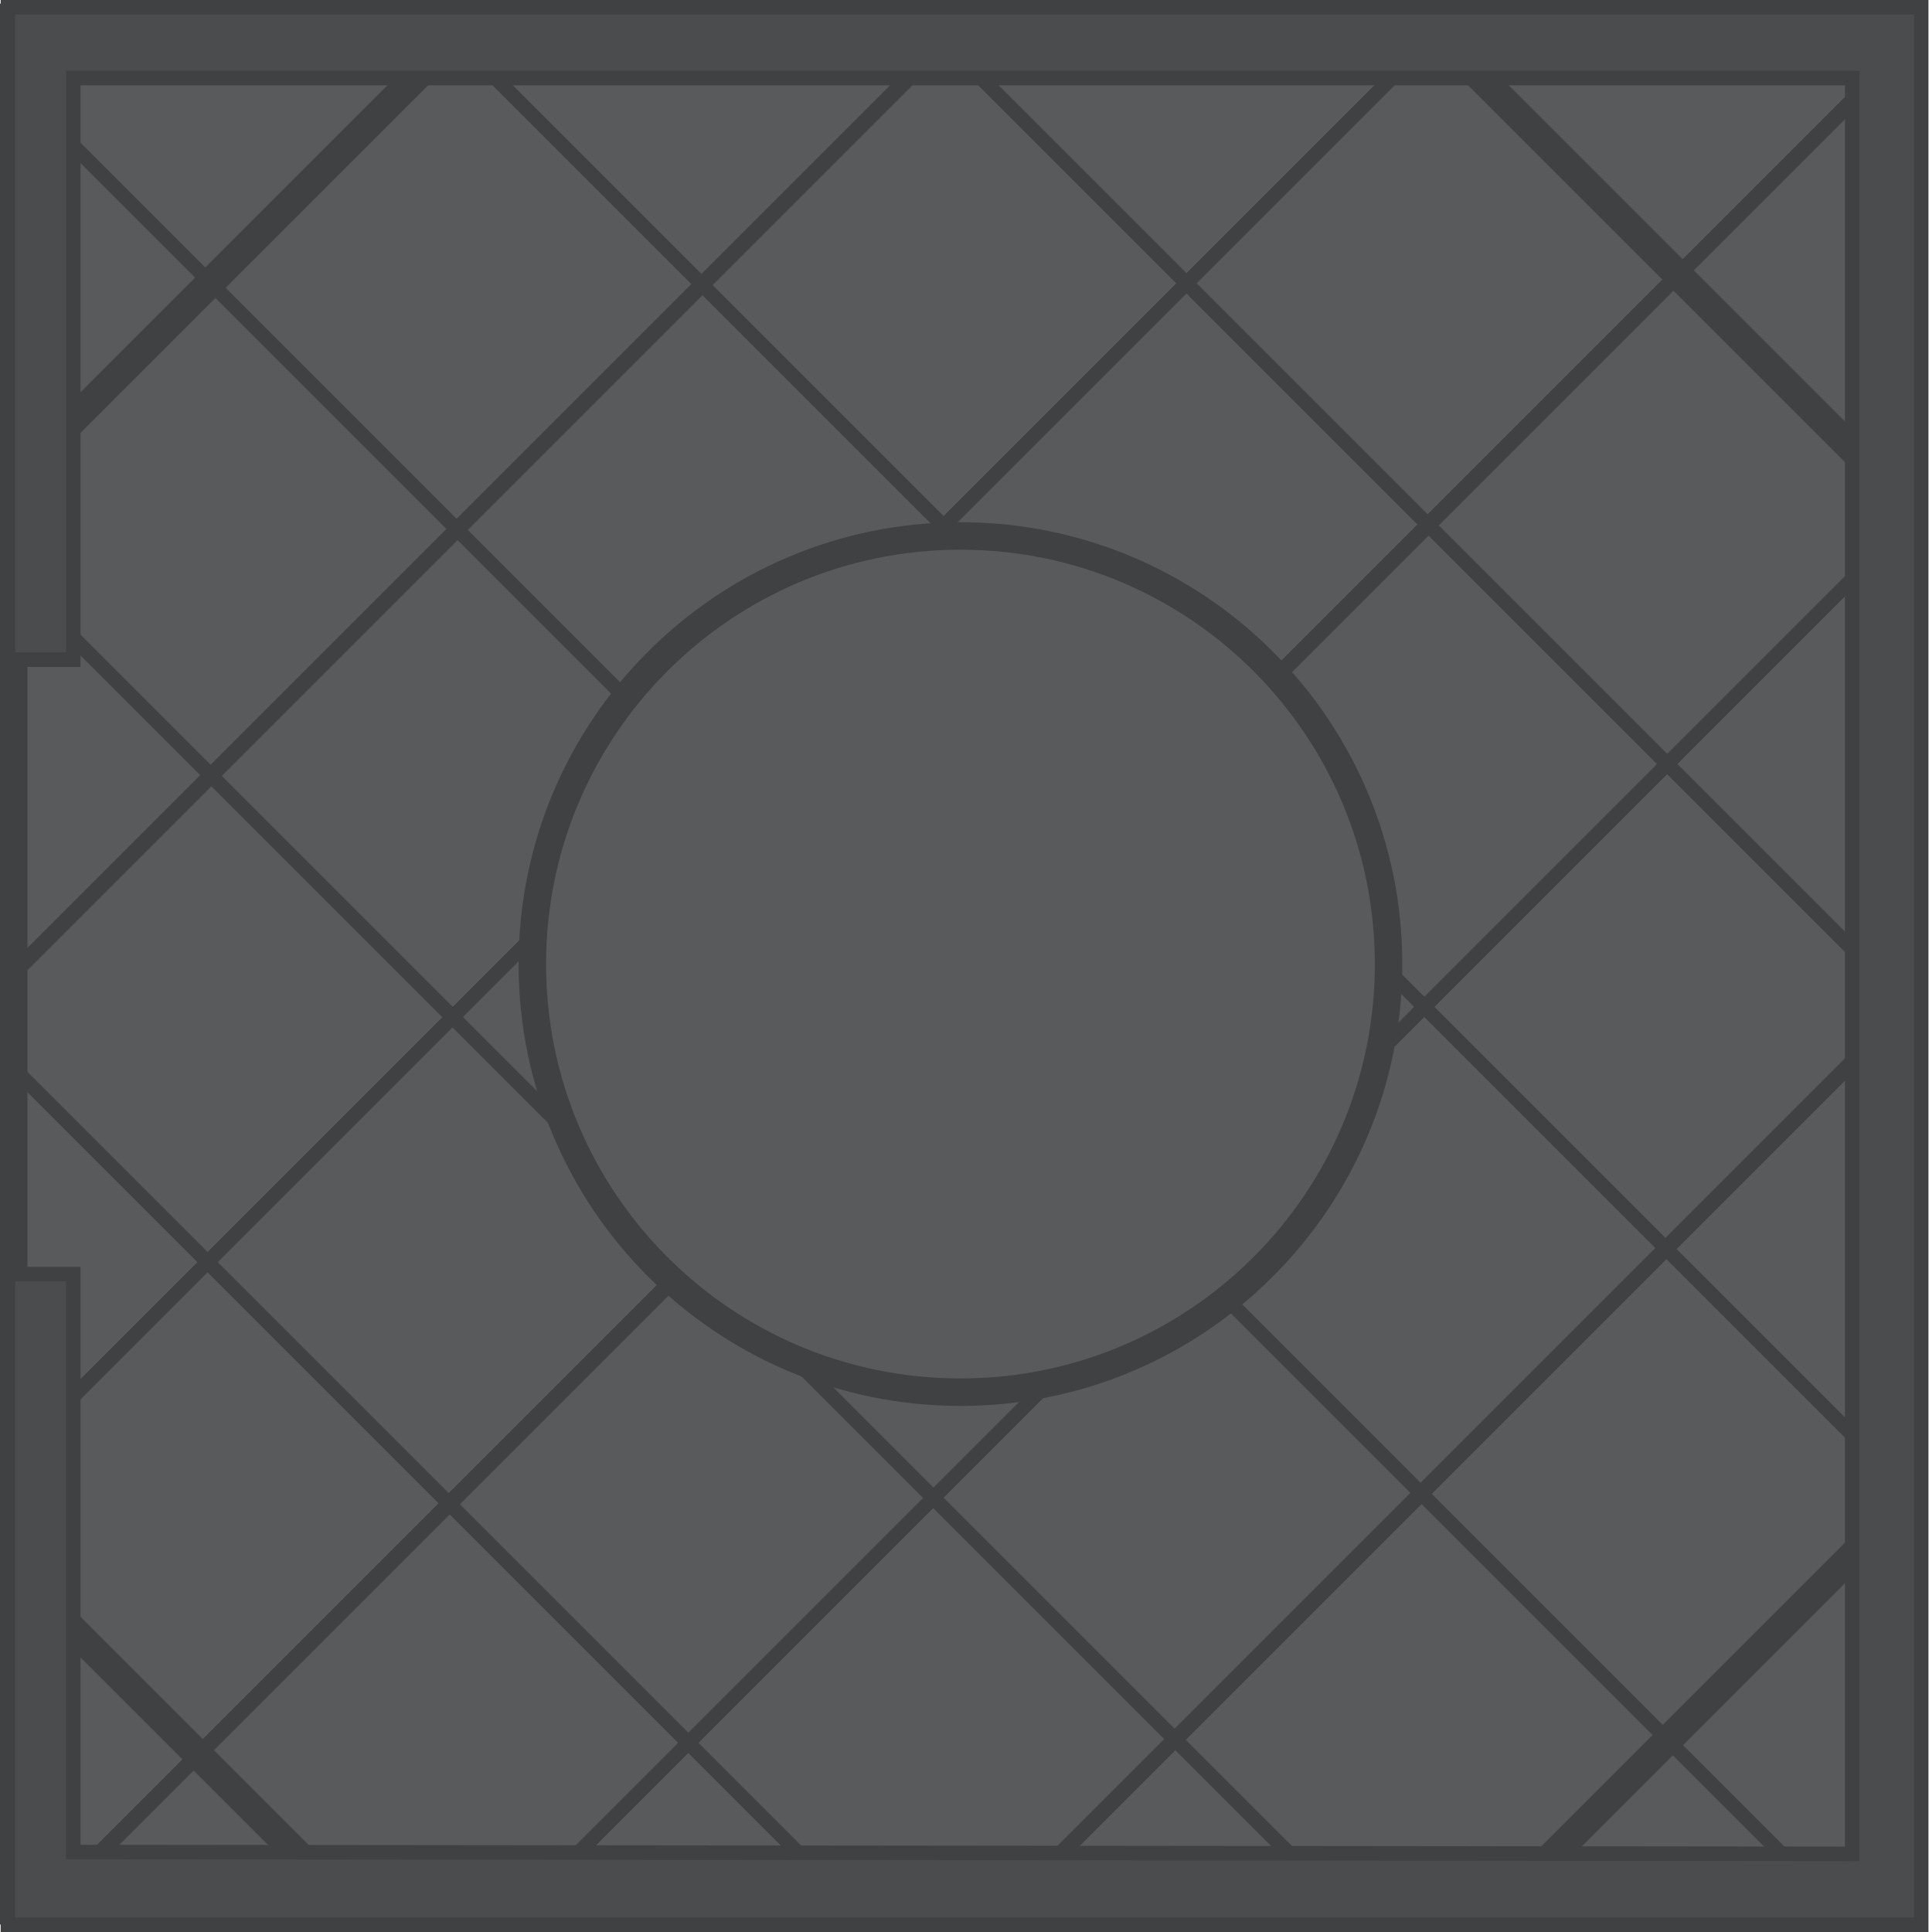
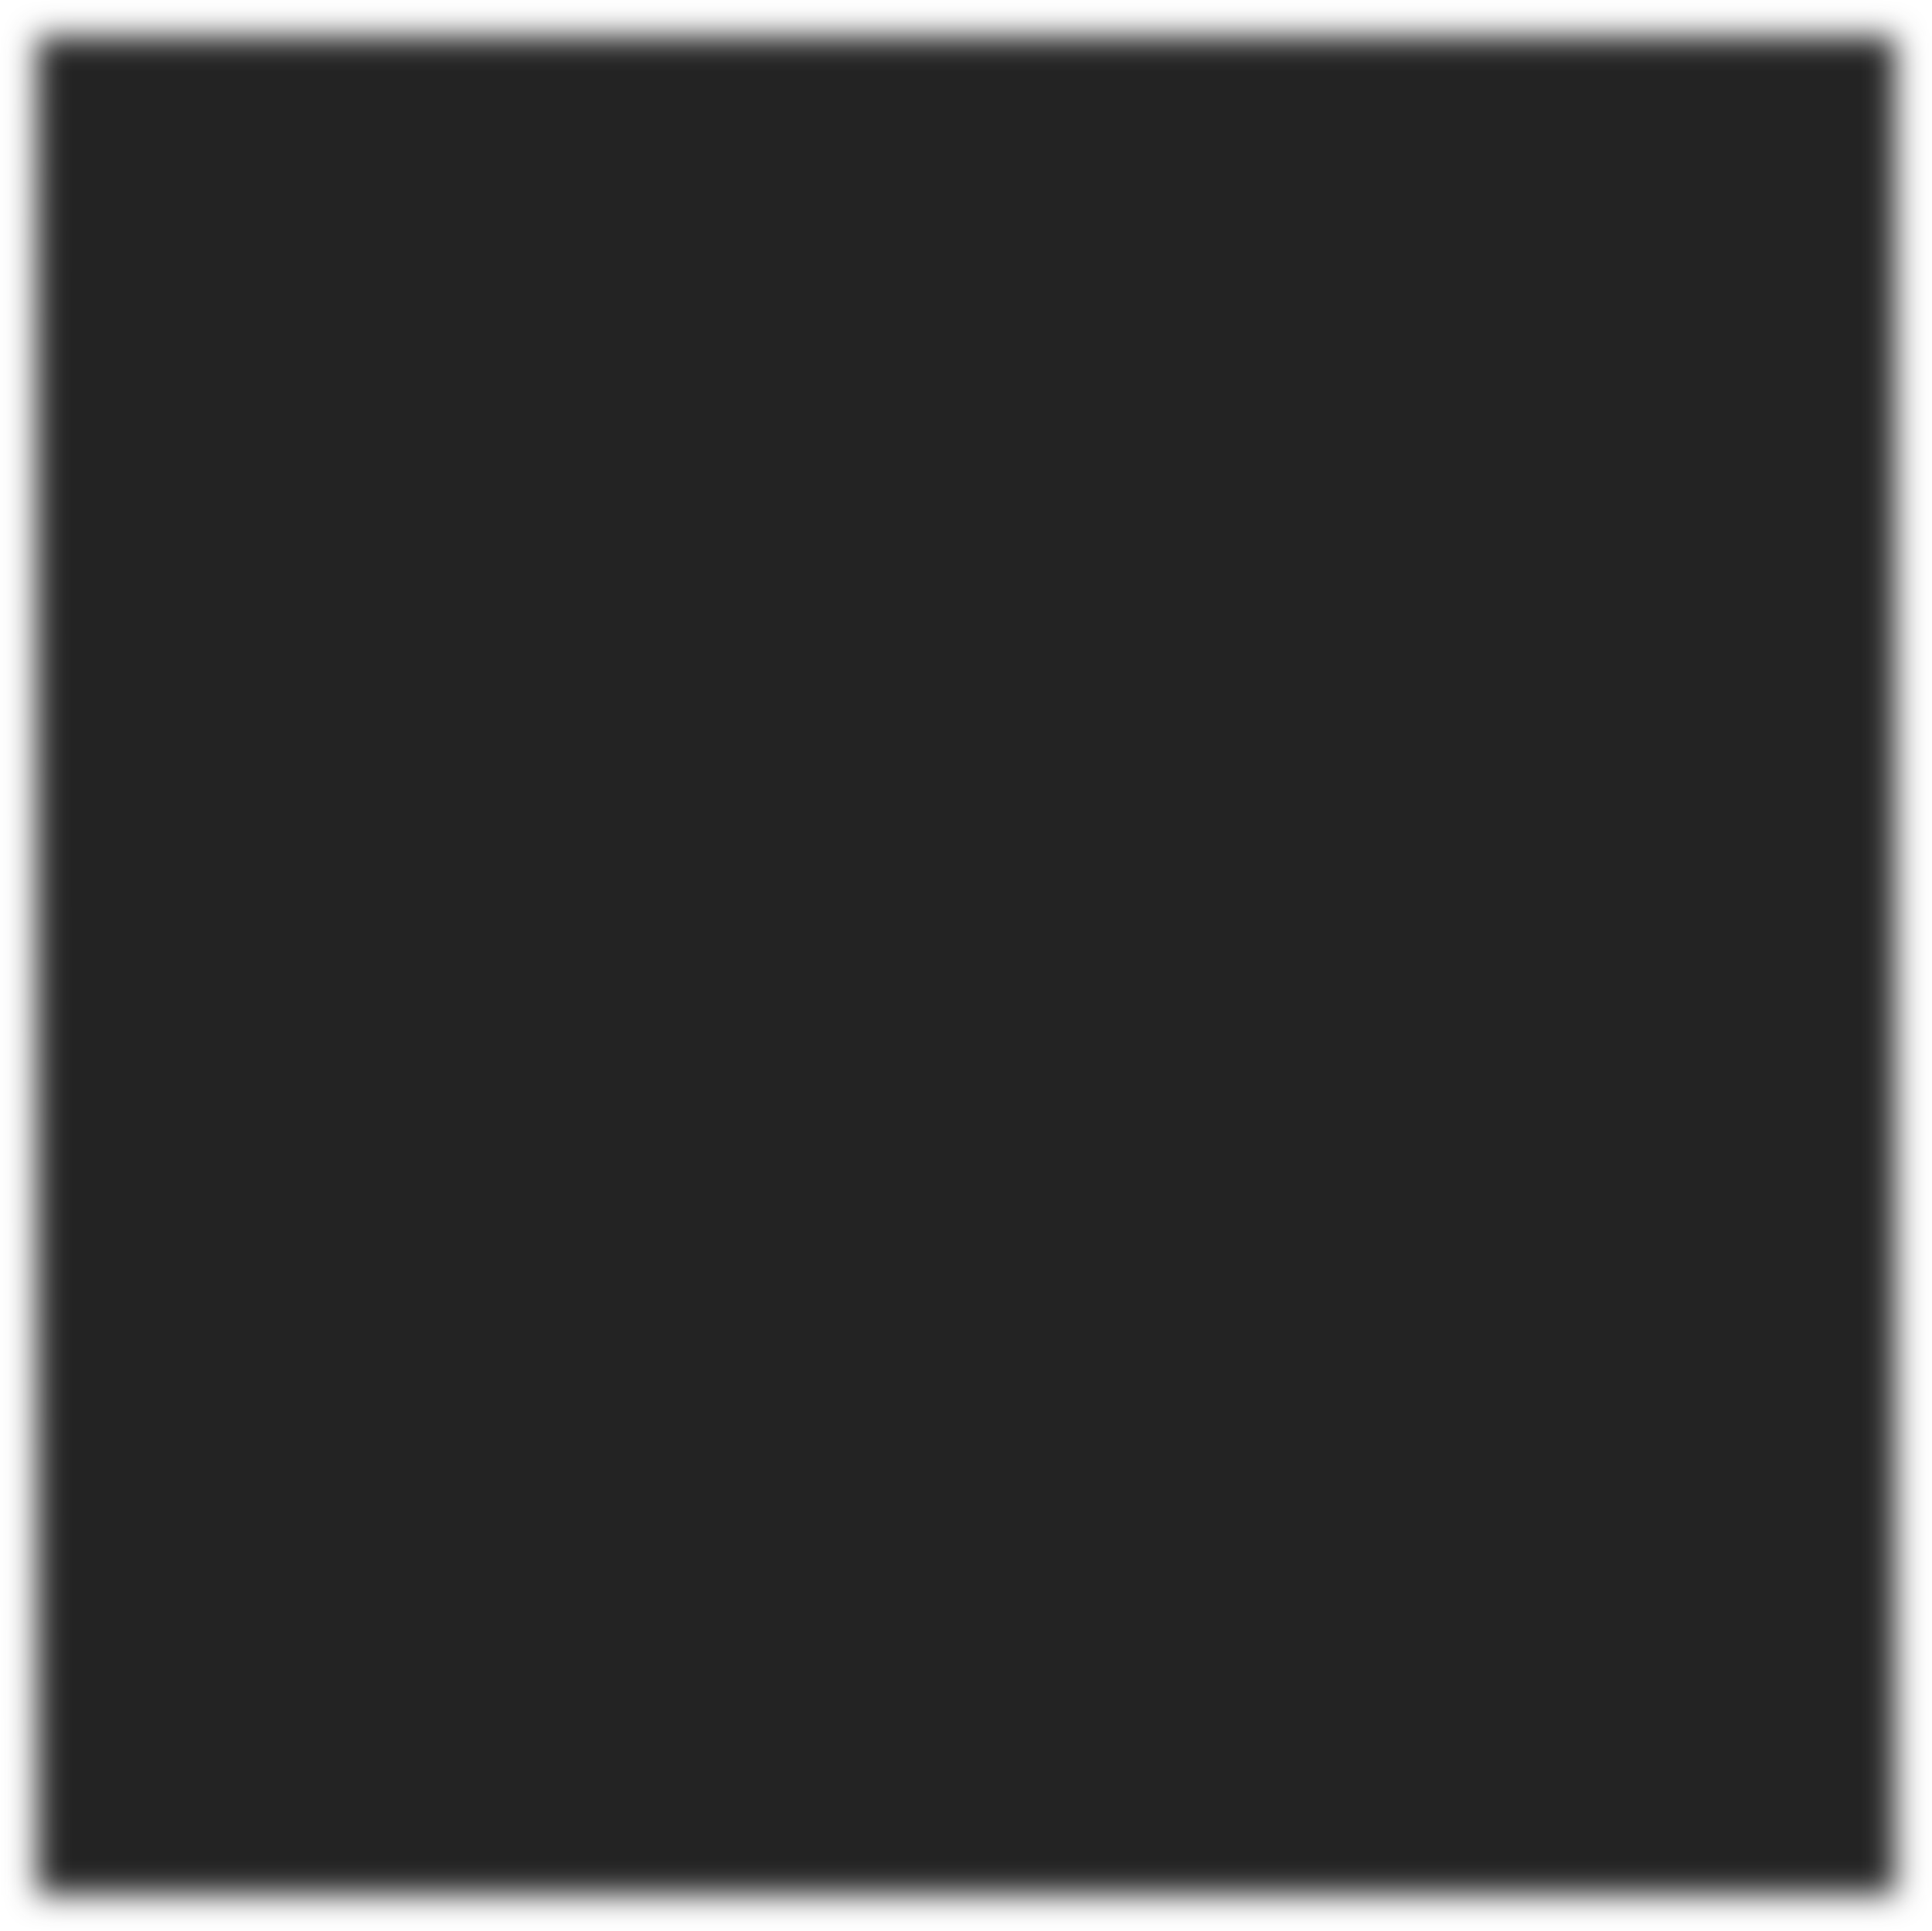
- <svg xmlns="http://www.w3.org/2000/svg" xmlns:xlink="http://www.w3.org/1999/xlink" viewBox="0 0 531.199 532.199" width="531.199" height="532.199" version="1.1" id="svg14" xml:space="preserve">
+ <svg xmlns="http://www.w3.org/2000/svg" xmlns:xlink="http://www.w3.org/1999/xlink" viewBox="0 0 285.122 285" width="285.122" height="285" version="1.1" id="svg14" xml:space="preserve">
  <defs id="defs14">
-     <pattern xlink:href="#pattern7" preserveAspectRatio="xMidYMid" id="pattern8" patternTransform="rotate(45,353.7405,490.6383)" x="0" y="0" />
    <linearGradient id="a">
      <stop style="stop-color:#226a3f;stop-opacity:1" offset="0" id="stop1" />
      <stop style="stop-color:#2e8b4f;stop-opacity:1" offset="1" id="stop2" />
    </linearGradient>
    <linearGradient xlink:href="#a" id="b" gradientUnits="userSpaceOnUse" x1="39.004" y1="81.286" x2="122.153" y2="82.326" />
    <pattern patternUnits="userSpaceOnUse" width="143.622" height="143.622" patternTransform="translate(-1.278889e-6)" preserveAspectRatio="xMidYMid" id="pattern16">
      <rect style="fill:#585a5c;fill-opacity:1;stroke:#454648;stroke-width:7.559;stroke-dasharray:none;stroke-opacity:1" id="rect2" width="68.031" height="68.031" x="3.78" y="3.78" />
      <rect style="fill:#585a5c;fill-opacity:1;stroke:#454648;stroke-width:7.559;stroke-dasharray:none;stroke-opacity:1" id="rect14" width="68.031" height="68.031" x="71.811" y="3.78" />
      <rect style="fill:#585a5c;fill-opacity:1;stroke:#454648;stroke-width:7.559;stroke-dasharray:none;stroke-opacity:1" id="rect15" width="68.031" height="68.031" x="3.78" y="71.811" />
      <rect style="fill:#585a5c;fill-opacity:1;stroke:#454648;stroke-width:7.559;stroke-dasharray:none;stroke-opacity:1" id="rect16" width="68.031" height="68.031" x="71.811" y="71.811" />
    </pattern>
    <pattern patternUnits="userSpaceOnUse" width="113.386" height="113.386" patternTransform="translate(-3.0427451e-6)" preserveAspectRatio="xMidYMid" id="pattern24">
      <rect style="fill:#585a5c;fill-opacity:1;stroke:#404143;stroke-width:1.89;stroke-dasharray:none;stroke-opacity:1" id="rect19" width="54.803" height="54.803" x="0.945" y="0.945" />
      <rect style="fill:#585a5c;fill-opacity:1;stroke:#404143;stroke-width:1.89;stroke-dasharray:none;stroke-opacity:1" id="rect22" width="54.803" height="54.803" x="57.638" y="0.945" />
      <rect style="fill:#585a5c;fill-opacity:1;stroke:#404143;stroke-width:1.89;stroke-dasharray:none;stroke-opacity:1" id="rect23" width="54.803" height="54.803" x="0.945" y="57.638" />
      <rect style="fill:#585a5c;fill-opacity:1;stroke:#404143;stroke-width:1.89;stroke-dasharray:none;stroke-opacity:1" id="rect24" width="54.803" height="54.803" x="57.638" y="57.638" />
    </pattern>
    <radialGradient xlink:href="#a-9" id="b-0" cx="40.189" cy="30.219" fx="40.189" fy="30.219" r="23.652" gradientUnits="userSpaceOnUse" gradientTransform="matrix(0.451446,0,0,0.7742925,16.34447,19.53552)" />
    <linearGradient id="a-9">
      <stop style="stop-color:#5d6066;stop-opacity:1" offset="0" id="stop1-4" />
      <stop style="stop-color:#616670;stop-opacity:1" offset="1" id="stop2-8" />
    </linearGradient>
+     <filter style="color-interpolation-filters:sRGB" id="filter3" x="-0.02" y="-0.02" width="1.041" height="1.041">
+       <feGaussianBlur stdDeviation="4.428" id="feGaussianBlur3" />
+     </filter>
    <radialGradient xlink:href="#a-9" id="b-09" cx="40.189" cy="30.219" fx="40.189" fy="30.219" r="23.652" gradientUnits="userSpaceOnUse" gradientTransform="matrix(0.451446,0,0,0.7742925,16.34447,19.53552)" />
    <pattern patternUnits="userSpaceOnUse" width="567.73" height="576.495" patternTransform="translate(193.155,48.29668)" preserveAspectRatio="xMidYMid" id="pattern7" style="fill:#000000">
      <g id="g6" transform="translate(-218.4705,-48.29668)">
        <path id="rect51" style="fill:#585a5c;stroke:#404143;stroke-width:3.961" d="M 220.451,50.277 H 314.38 V 146.082 H 220.451 Z" />
        <path id="rect52" style="fill:#585a5c;stroke:#404143;stroke-width:3.961" d="m 314.772,50.277 h 93.929 v 95.805 h -93.929 z" />
        <path id="rect53" style="fill:#585a5c;stroke:#404143;stroke-width:3.961" d="M 220.451,145.682 H 314.38 V 241.487 H 220.451 Z" />
        <path id="rect54" style="fill:#585a5c;stroke:#404143;stroke-width:3.961" d="m 314.772,145.682 h 93.929 v 95.805 h -93.929 z" />
        <path id="rect55" style="fill:#585a5c;stroke:#404143;stroke-width:3.961" d="m 408.701,50.277 h 93.929 v 95.805 h -93.929 z" />
        <path id="rect56" style="fill:#585a5c;stroke:#404143;stroke-width:3.961" d="m 503.022,50.277 h 93.929 v 95.805 h -93.929 z" />
        <path id="rect57" style="fill:#585a5c;stroke:#404143;stroke-width:3.961" d="m 408.701,145.682 h 93.929 v 95.805 h -93.929 z" />
        <path id="rect58" style="fill:#585a5c;stroke:#404143;stroke-width:3.961" d="m 503.022,145.682 h 93.929 v 95.805 h -93.929 z" />
        <path id="rect59" style="fill:#585a5c;stroke:#404143;stroke-width:3.961" d="m 220.451,240.287 h 93.929 v 95.805 h -93.929 z" />
        <path id="rect60" style="fill:#585a5c;stroke:#404143;stroke-width:3.961" d="m 314.772,240.287 h 93.929 v 95.805 h -93.929 z" />
        <path id="rect61" style="fill:#585a5c;stroke:#404143;stroke-width:3.961" d="m 220.451,335.692 h 93.929 v 95.805 h -93.929 z" />
        <path id="rect62" style="fill:#585a5c;stroke:#404143;stroke-width:3.961" d="m 314.772,335.692 h 93.929 v 95.805 h -93.929 z" />
        <path id="rect63" style="fill:#585a5c;stroke:#404143;stroke-width:3.961" d="m 408.701,240.287 h 93.929 v 95.805 h -93.929 z" />
        <path id="rect64" style="fill:#585a5c;stroke:#404143;stroke-width:3.961" d="m 503.022,240.287 h 93.929 v 95.805 h -93.929 z" />
        <path id="rect65" style="fill:#585a5c;stroke:#404143;stroke-width:3.961" d="m 408.701,335.692 h 93.929 v 95.805 h -93.929 z" />
        <path id="rect66" style="fill:#585a5c;stroke:#404143;stroke-width:3.961" d="m 503.022,335.692 h 93.929 v 95.805 h -93.929 z" />
        <path id="rect99" style="fill:#585a5c;stroke:#404143;stroke-width:3.961" d="m 595.971,50.277 h 93.929 v 95.805 h -93.929 z" />
        <path id="rect100" style="fill:#585a5c;stroke:#404143;stroke-width:3.961" d="m 690.291,50.277 h 93.929 v 95.805 h -93.929 z" />
        <path id="rect101" style="fill:#585a5c;stroke:#404143;stroke-width:3.961" d="m 595.971,145.682 h 93.929 v 95.805 h -93.929 z" />
        <path id="rect102" style="fill:#585a5c;stroke:#404143;stroke-width:3.961" d="m 690.291,145.682 h 93.929 v 95.805 h -93.929 z" />
        <path id="rect107" style="fill:#585a5c;stroke:#404143;stroke-width:3.961" d="m 595.971,240.287 h 93.929 v 95.805 h -93.929 z" />
        <path id="rect108" style="fill:#585a5c;stroke:#404143;stroke-width:3.961" d="m 690.291,240.287 h 93.929 v 95.805 h -93.929 z" />
        <path id="rect109" style="fill:#585a5c;stroke:#404143;stroke-width:3.961" d="m 595.971,335.692 h 93.929 v 95.805 h -93.929 z" />
        <path id="rect110" style="fill:#585a5c;stroke:#404143;stroke-width:3.961" d="m 690.291,335.692 h 93.929 v 95.805 h -93.929 z" />
        <path id="rect115" style="fill:#585a5c;stroke:#404143;stroke-width:3.961" d="m 220.451,431.601 h 93.929 v 95.805 h -93.929 z" />
        <path id="rect116" style="fill:#585a5c;stroke:#404143;stroke-width:3.961" d="m 314.772,431.601 h 93.929 v 95.805 H 314.772 Z" />
        <path id="rect117" style="fill:#585a5c;stroke:#404143;stroke-width:3.961" d="m 220.451,527.006 h 93.929 v 95.805 h -93.929 z" />
        <path id="rect118" style="fill:#585a5c;stroke:#404143;stroke-width:3.961" d="m 314.772,527.006 h 93.929 v 95.805 H 314.772 Z" />
        <path id="rect119" style="fill:#585a5c;stroke:#404143;stroke-width:3.961" d="m 408.701,431.601 h 93.929 v 95.805 h -93.929 z" />
        <path id="rect120" style="fill:#585a5c;stroke:#404143;stroke-width:3.961" d="m 503.022,431.601 h 93.929 v 95.805 H 503.022 Z" />
        <path id="rect121" style="fill:#585a5c;stroke:#404143;stroke-width:3.961" d="m 408.701,527.006 h 93.929 v 95.805 h -93.929 z" />
        <path id="rect122" style="fill:#585a5c;stroke:#404143;stroke-width:3.961" d="m 503.022,527.006 h 93.929 v 95.805 H 503.022 Z" />
        <path id="rect131" style="fill:#585a5c;stroke:#404143;stroke-width:3.961" d="m 595.971,431.601 h 93.929 v 95.805 h -93.929 z" />
        <path id="rect132" style="fill:#585a5c;stroke:#404143;stroke-width:3.961" d="m 690.291,431.601 h 93.929 v 95.805 h -93.929 z" />
        <path id="rect133" style="fill:#585a5c;stroke:#404143;stroke-width:3.961" d="m 595.971,527.006 h 93.929 v 95.805 h -93.929 z" />
        <path id="rect134" style="fill:#585a5c;stroke:#404143;stroke-width:3.961" d="m 690.291,527.006 h 93.929 v 95.805 h -93.929 z" />
      </g>
    </pattern>
  </defs>
  <pattern id="wood-pattern-1" patternUnits="userSpaceOnUse" width="200" height="60">
    <g id="g11">
      <rect x="0" y="0" width="200" height="60" fill="#8b4320" id="rect1" />
      <path d="M 0 0 H 200" stroke="#53330d" stroke-width="1" stroke-linejoin="miter" stroke-linecap="butt" id="path1" />
      <path d="M 0 20 H 200" stroke="#53330d" stroke-width="1" stroke-linejoin="miter" stroke-linecap="butt" id="path2" />
      <path d="M 0 40 H 200" stroke="#53330d" stroke-width="1" stroke-linejoin="miter" stroke-linecap="butt" id="path3" />
      <path d="M 0 60 H 200" stroke="#53330d" stroke-width="1" stroke-linejoin="miter" stroke-linecap="butt" id="path4" />
      <path d="M 0 0 V 20" stroke="#53330d" stroke-width="1" stroke-linejoin="miter" stroke-linecap="butt" id="path5" />
      <path d="M 100 0 V 20" stroke="#53330d" stroke-width="1" stroke-linejoin="miter" stroke-linecap="butt" id="path6" />
      <path d="M 200 0 V 20" stroke="#53330d" stroke-width="1" stroke-linejoin="miter" stroke-linecap="butt" id="path7" />
      <path d="M 33.333 20 V 40" stroke="#53330d" stroke-width="1" stroke-linejoin="miter" stroke-linecap="butt" id="path8" />
      <path d="M 133.333 20 V 40" stroke="#53330d" stroke-width="1" stroke-linejoin="miter" stroke-linecap="butt" id="path9" />
      <path d="M 66.667 40 V 60" stroke="#53330d" stroke-width="1" stroke-linejoin="miter" stroke-linecap="butt" id="path10" />
      <path d="M 166.667 40 V 60" stroke="#53330d" stroke-width="1" stroke-linejoin="miter" stroke-linecap="butt" id="path11" />
    </g>
  </pattern>
-   <g id="g12" transform="matrix(17.11591,0,0,17.11591,48.35188,43.76641)" style="fill:#585a5c;fill-opacity:1;stroke:#404143;stroke-width:0.221;stroke-dasharray:none;stroke-opacity:1">
-     <g id="g5">
-       <path id="rect7" style="fill:url(#pattern8);fill-opacity:1;stroke:#404143;stroke-width:7.559;stroke-dasharray:none;stroke-opacity:1" d="M 193.155,23.68 H 714.729 V 545.255 H 193.155 Z" transform="matrix(0.05842516,0,0,0.05842516,-13.88926,-3.661321)" />
-       <circle style="fill:#585a5c;fill-opacity:1;stroke:#404143;stroke-width:0.442;stroke-dasharray:none;stroke-opacity:1" id="path29" cx="12.632" cy="12.959" r="6.89" />
-     </g>
-     <g id="g7">
-       <path id="rect4" style="fill:#4a4c4d;fill-opacity:1;stroke:#404143;stroke-width:4;stroke-dasharray:none;stroke-opacity:1" d="M 124.018,1 V 180.719 h 18 l 2.6e-4,-160.219 H 632.037 V 509.68 l -490.019,-0.514 -2.6e-4,-159.186 H 124.018 V 529.199 H 651.037 V 1 Z" transform="matrix(0.05842516,0,0,0.05842516,-9.943377,-2.498635)" />
-     </g>
+   <g id="g12" transform="matrix(17.11591,0,0,17.11591,-74.06492,-79.83328)" style="fill:#585a5c;fill-opacity:1;stroke:#404143;stroke-width:0.221;stroke-dasharray:none;stroke-opacity:1">
+     <path id="rect3" style="mix-blend-mode:normal;fill:#000000;fill-opacity:0.86;stroke-width:0.898;filter:url(#filter3)" d="m -7.9,-7.9 c -0.546,0.403 0,546.001 0,546.001 H 538.1 V -7.9 Z" transform="matrix(0.02930754,0,0,0.02930754,4.890533,5.220443)" />
  </g>
</svg>
